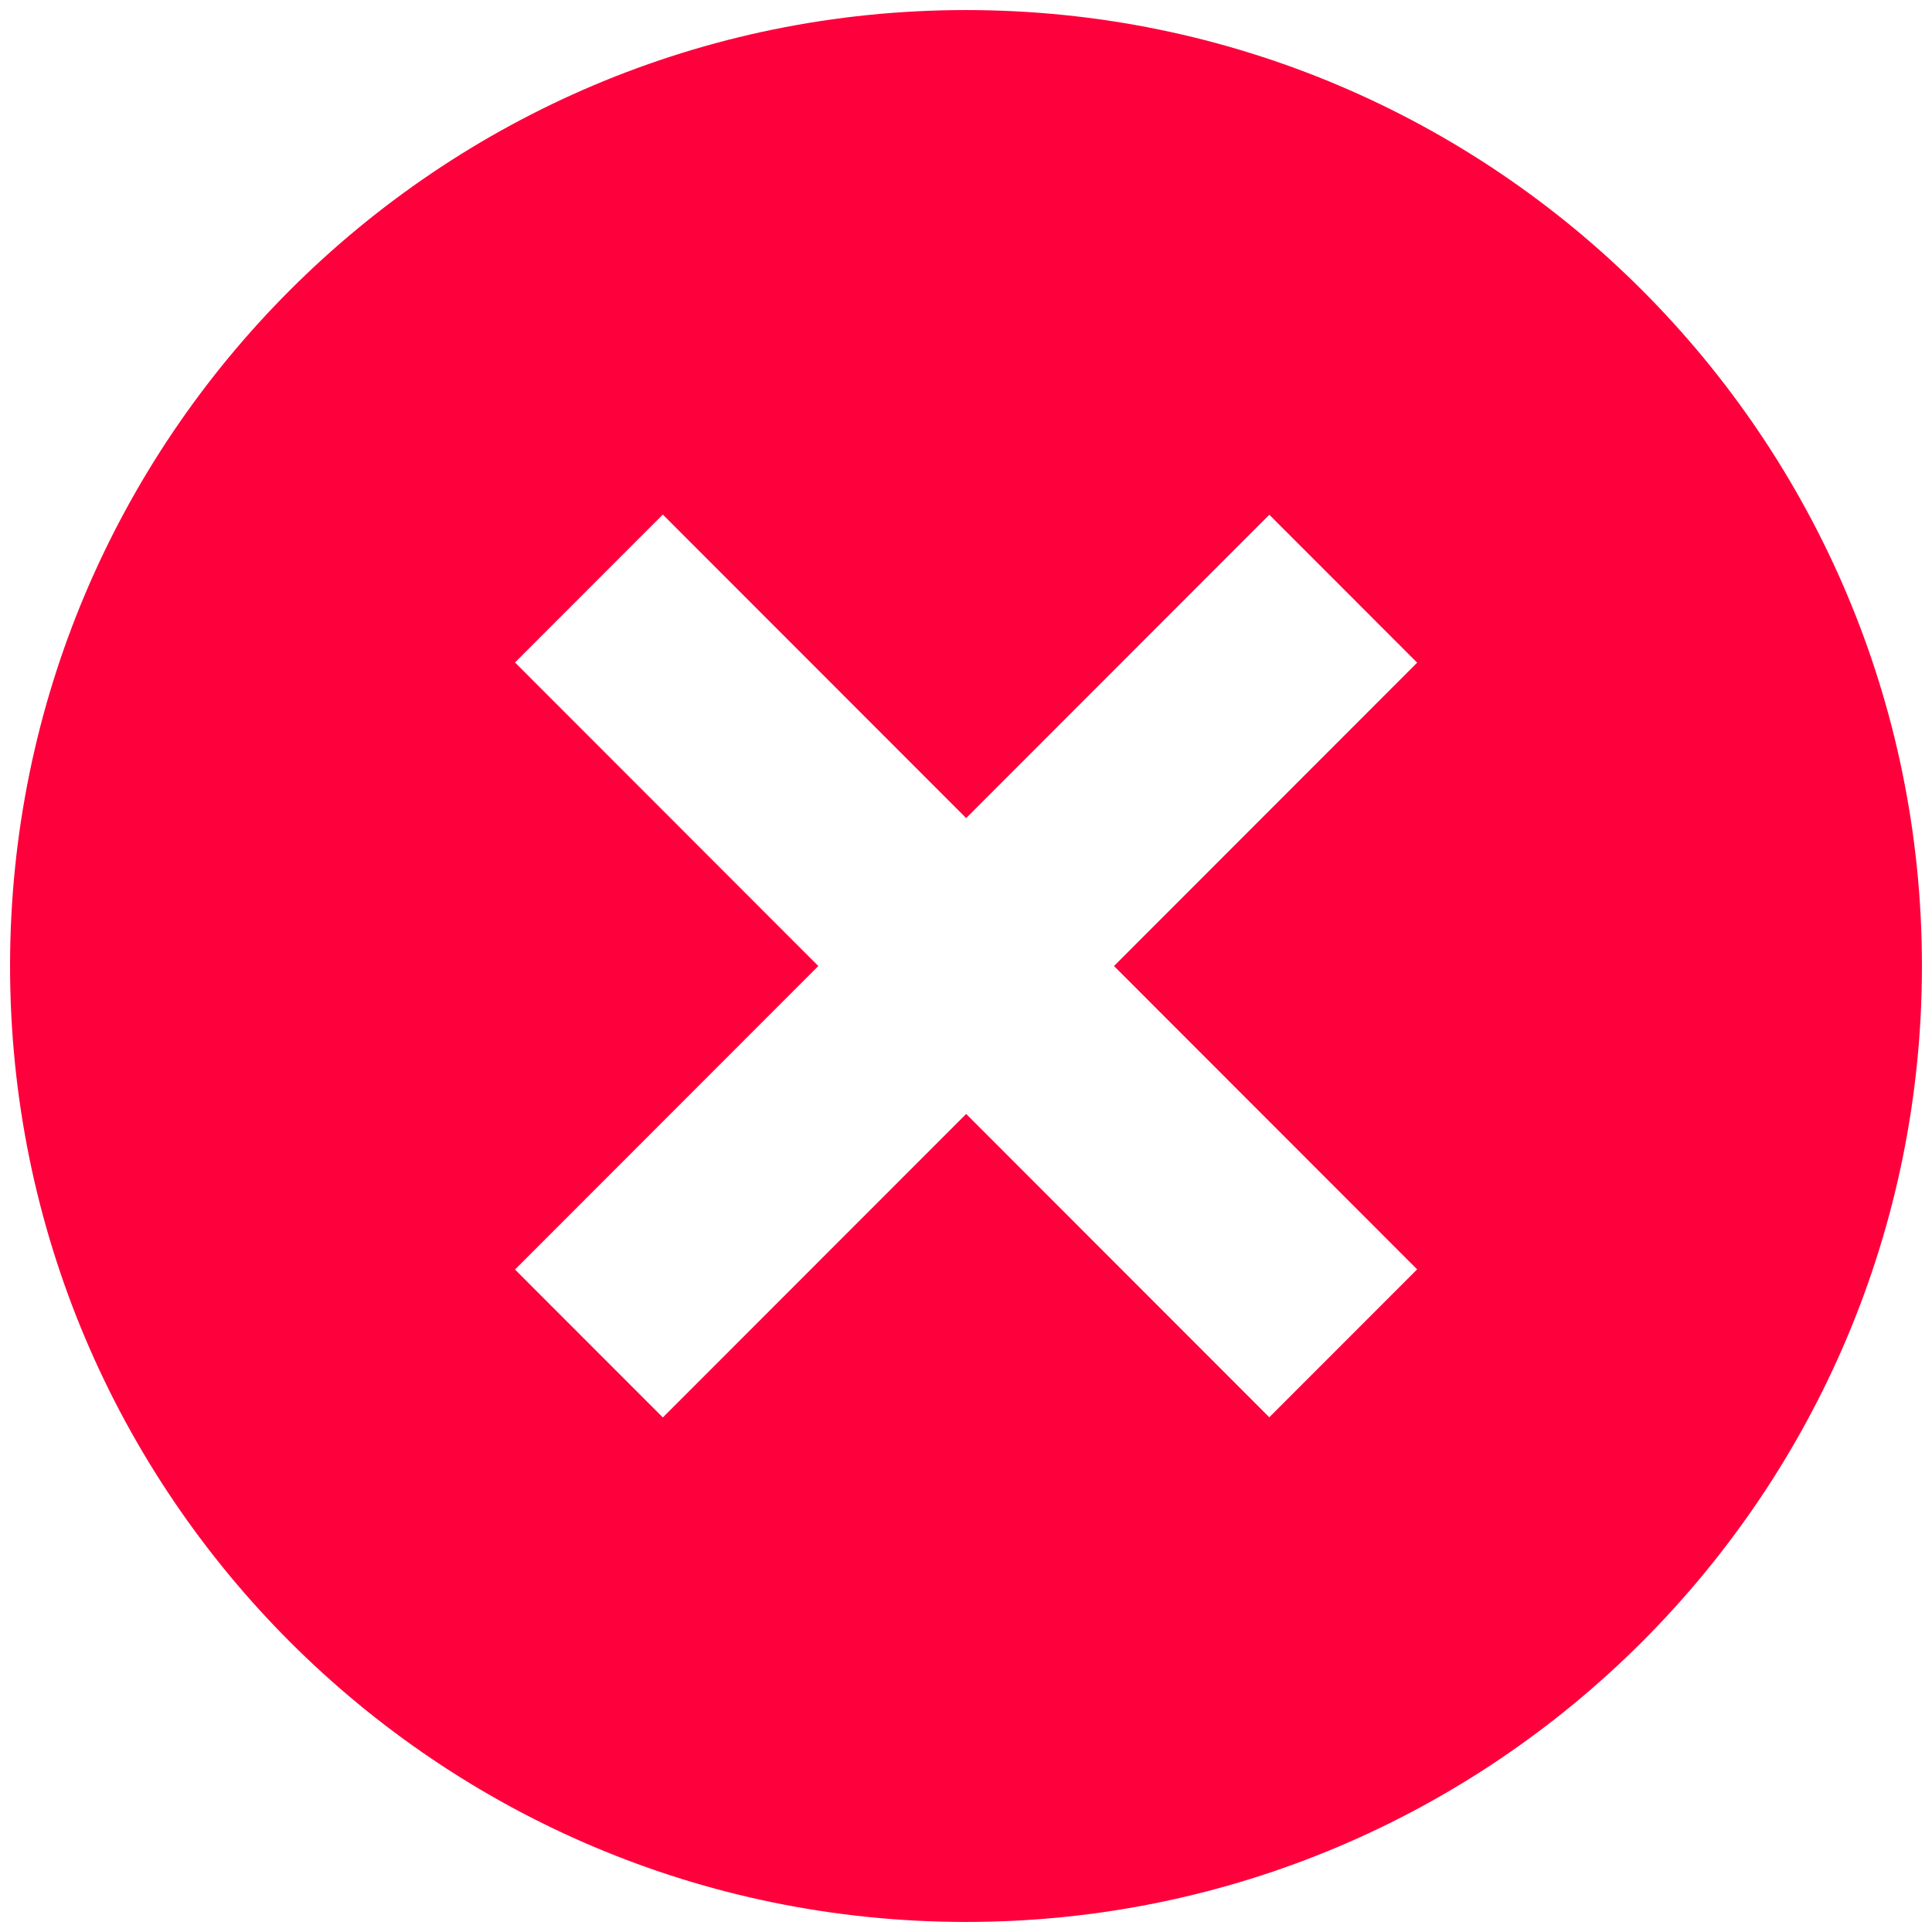
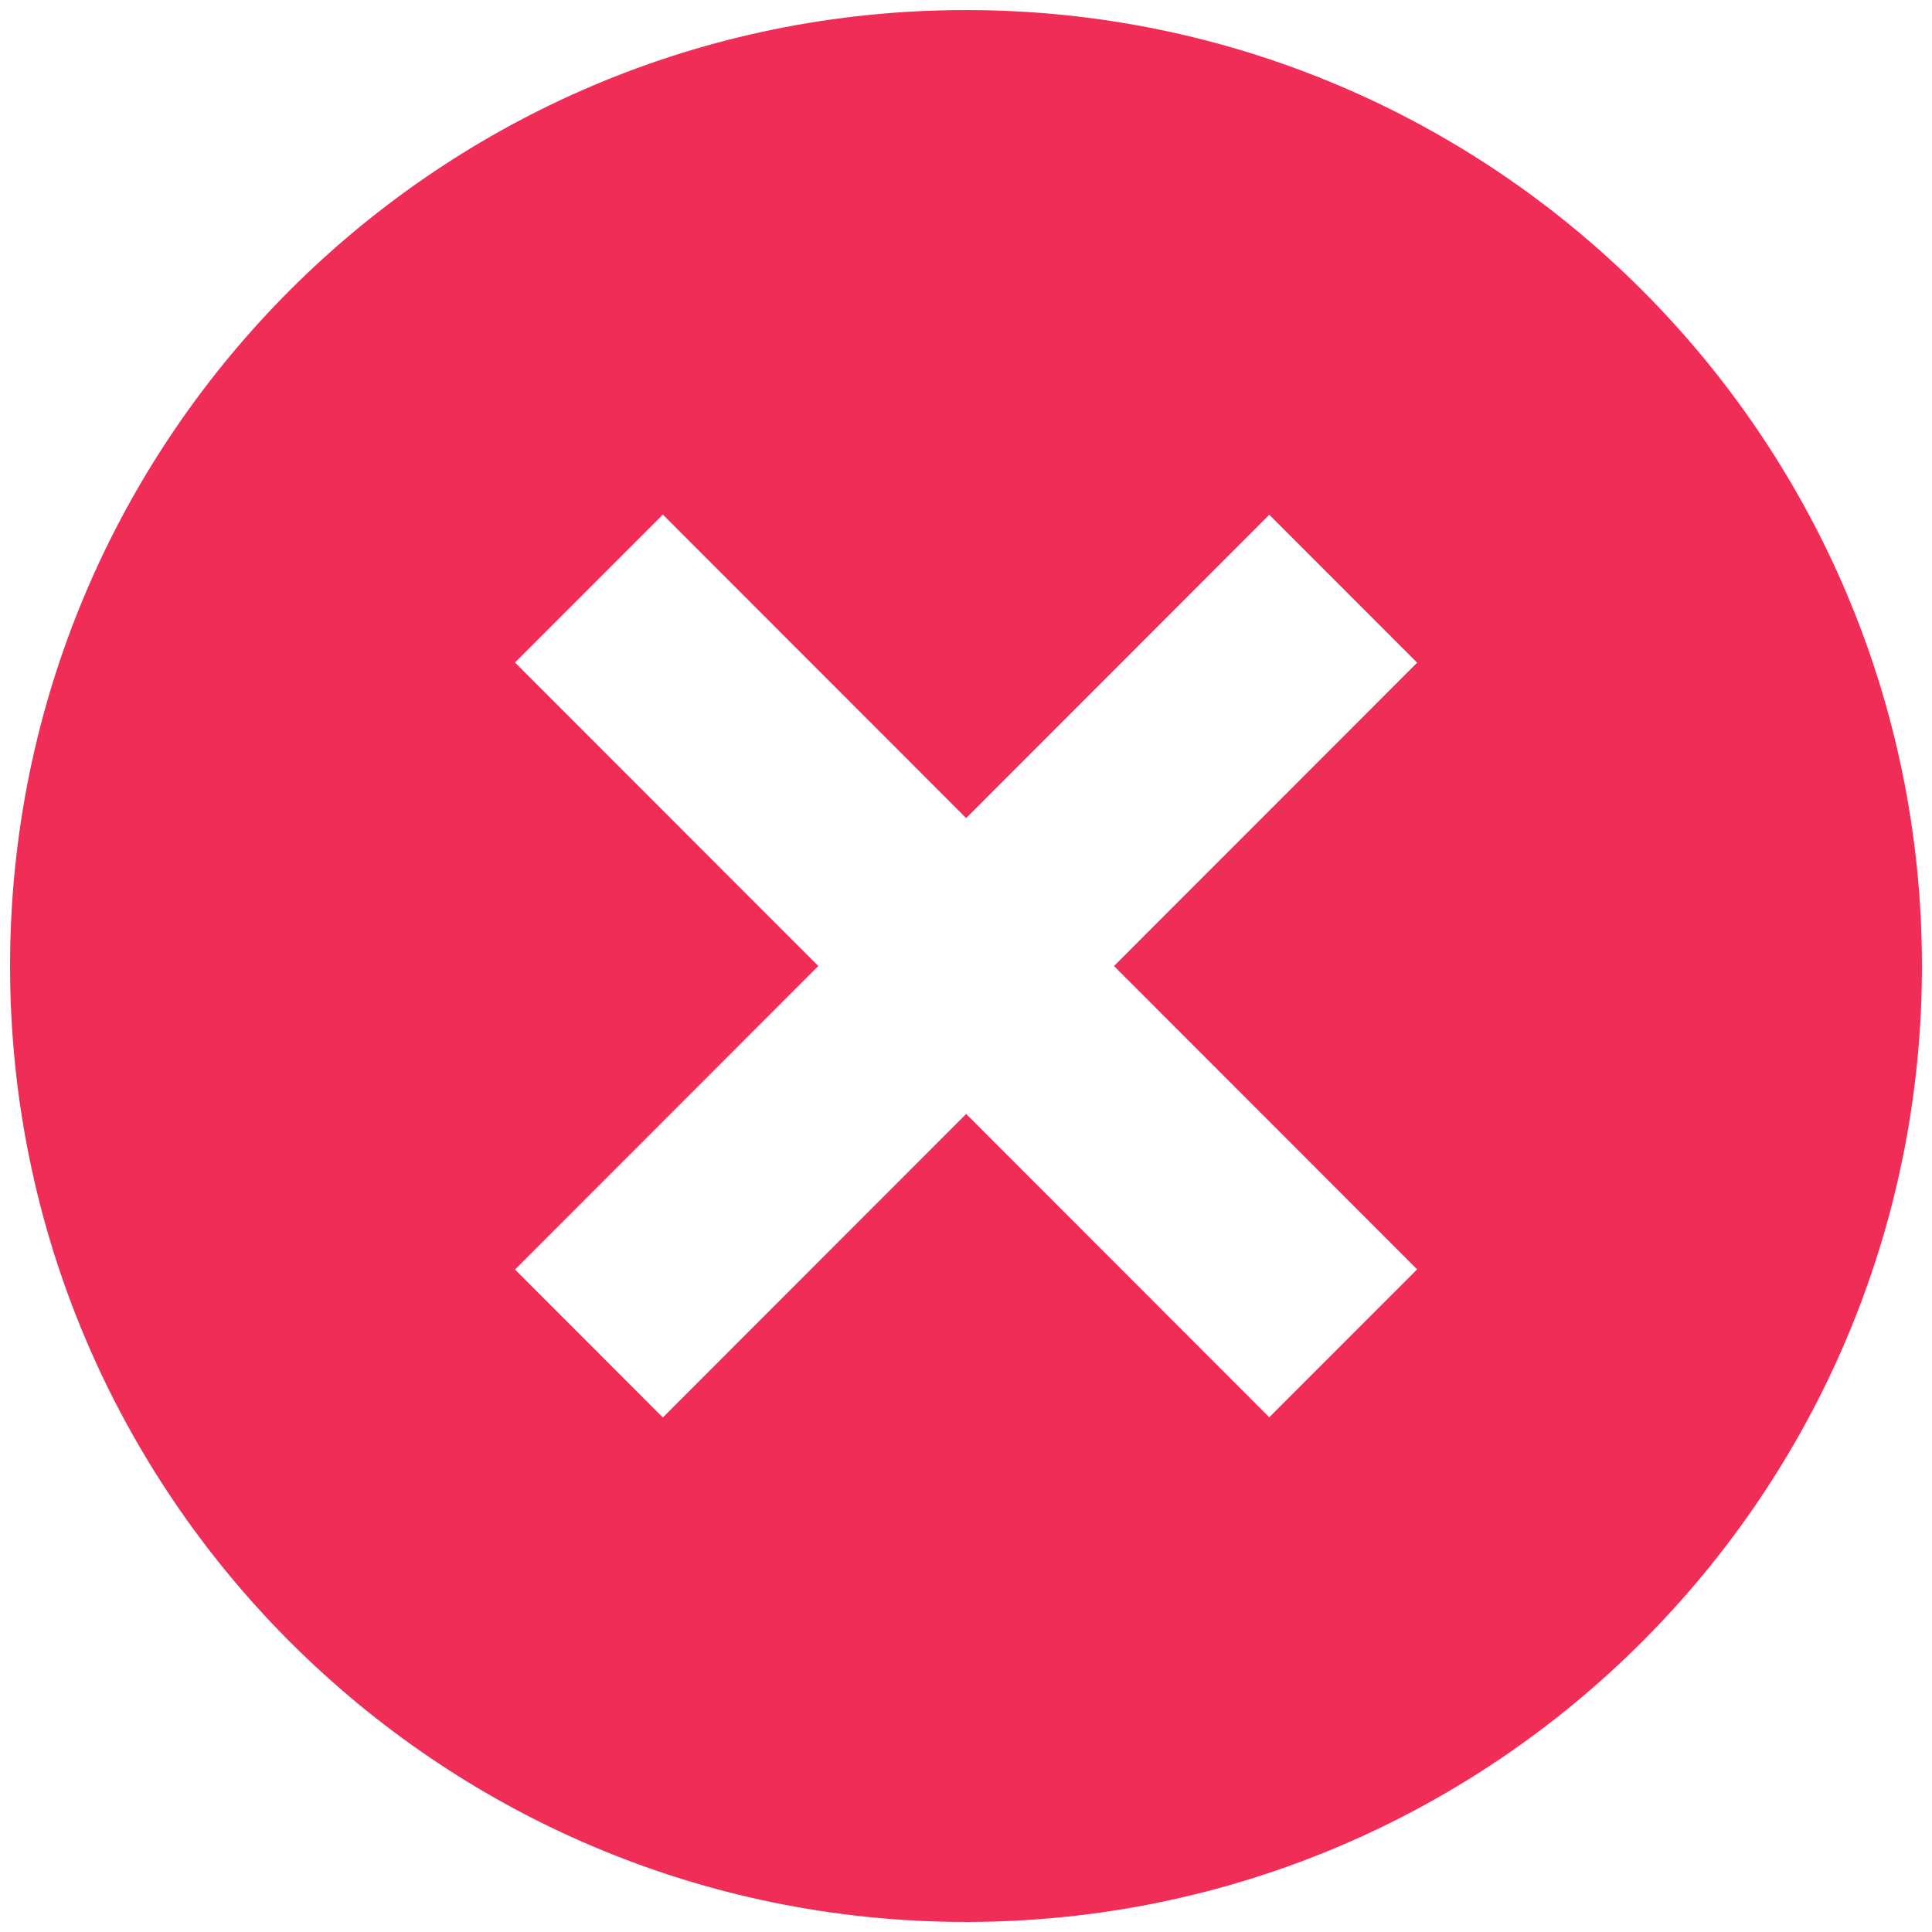
<svg xmlns="http://www.w3.org/2000/svg" xmlns:xlink="http://www.w3.org/1999/xlink" width="192" height="192" viewBox="0 0 192 192" version="1.1">
  <g id="Canvas" transform="translate(-758 -785)">
    <g id="failure">
      <g id="icon">
        <g id="Subtract">
-           <use xlink:href="#path0_fill" transform="translate(759 786)" fill="#FE003B" />
+           <use xlink:href="#path0_fill" transform="translate(759 786)" fill="#EF2D56" />
        </g>
      </g>
    </g>
  </g>
  <defs>
-     <path id="path0_fill" fill-rule="evenodd" d="M 95 190C 147.467 190 190 147.467 190 95C 190 42.533 147.467 0 95 0C 42.533 0 0 42.533 0 95C 0 147.467 42.533 190 95 190ZM 125.14 139.848L 139.833 125.146L 109.709 95.002L 139.835 64.857L 125.142 50.154L 95.017 80.3L 64.872 50.136L 50.18 64.838L 80.324 95.002L 50.182 125.164L 64.874 139.866L 95.017 109.704L 125.14 139.848Z" />
+     <path id="path0_fill" fill-rule="evenodd" d="M 95 190C 147.467 190 190 147.467 190 95C 190 42.533 147.467 0 95 0C 42.533 0 0 42.533 0 95C 0 147.467 42.533 190 95 190ZM 125.14 139.847L 139.833 125.145L 109.709 95.002L 139.835 64.857L 125.142 50.155L 95.017 80.3L 64.872 50.136L 50.18 64.838L 80.324 95.002L 50.182 125.164L 64.874 139.866L 95.017 109.704L 125.14 139.847Z" />
  </defs>
</svg>
